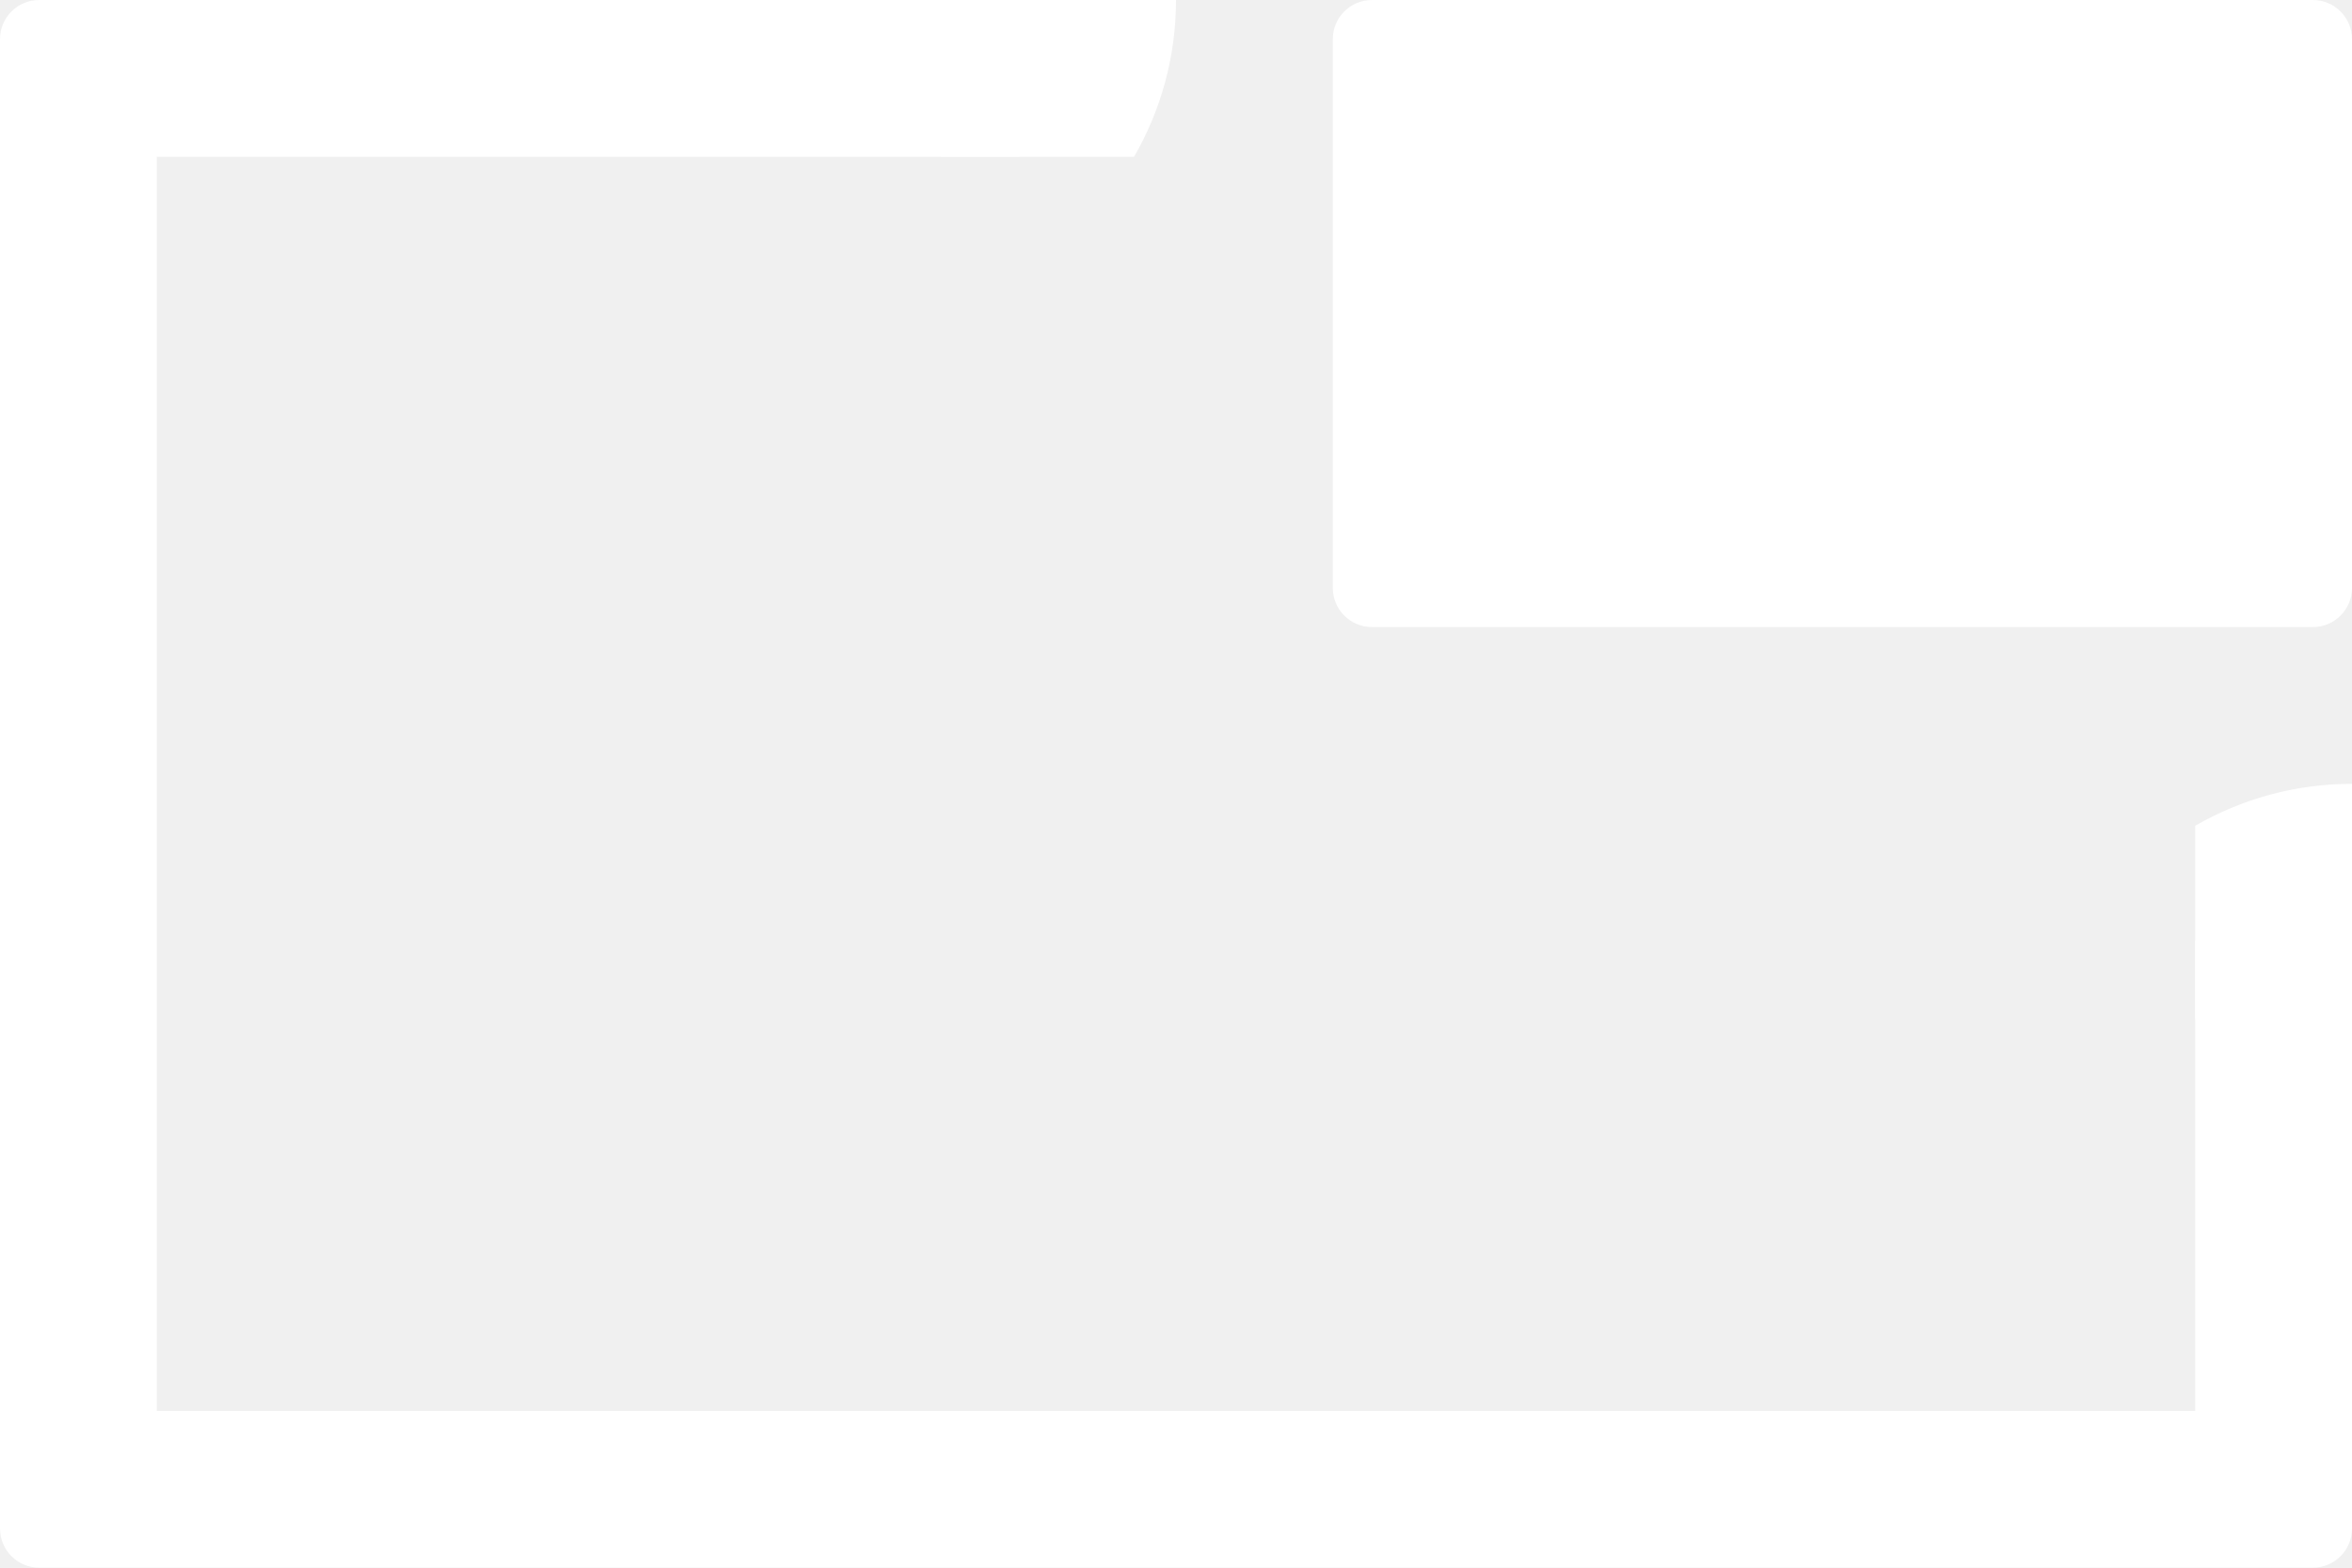
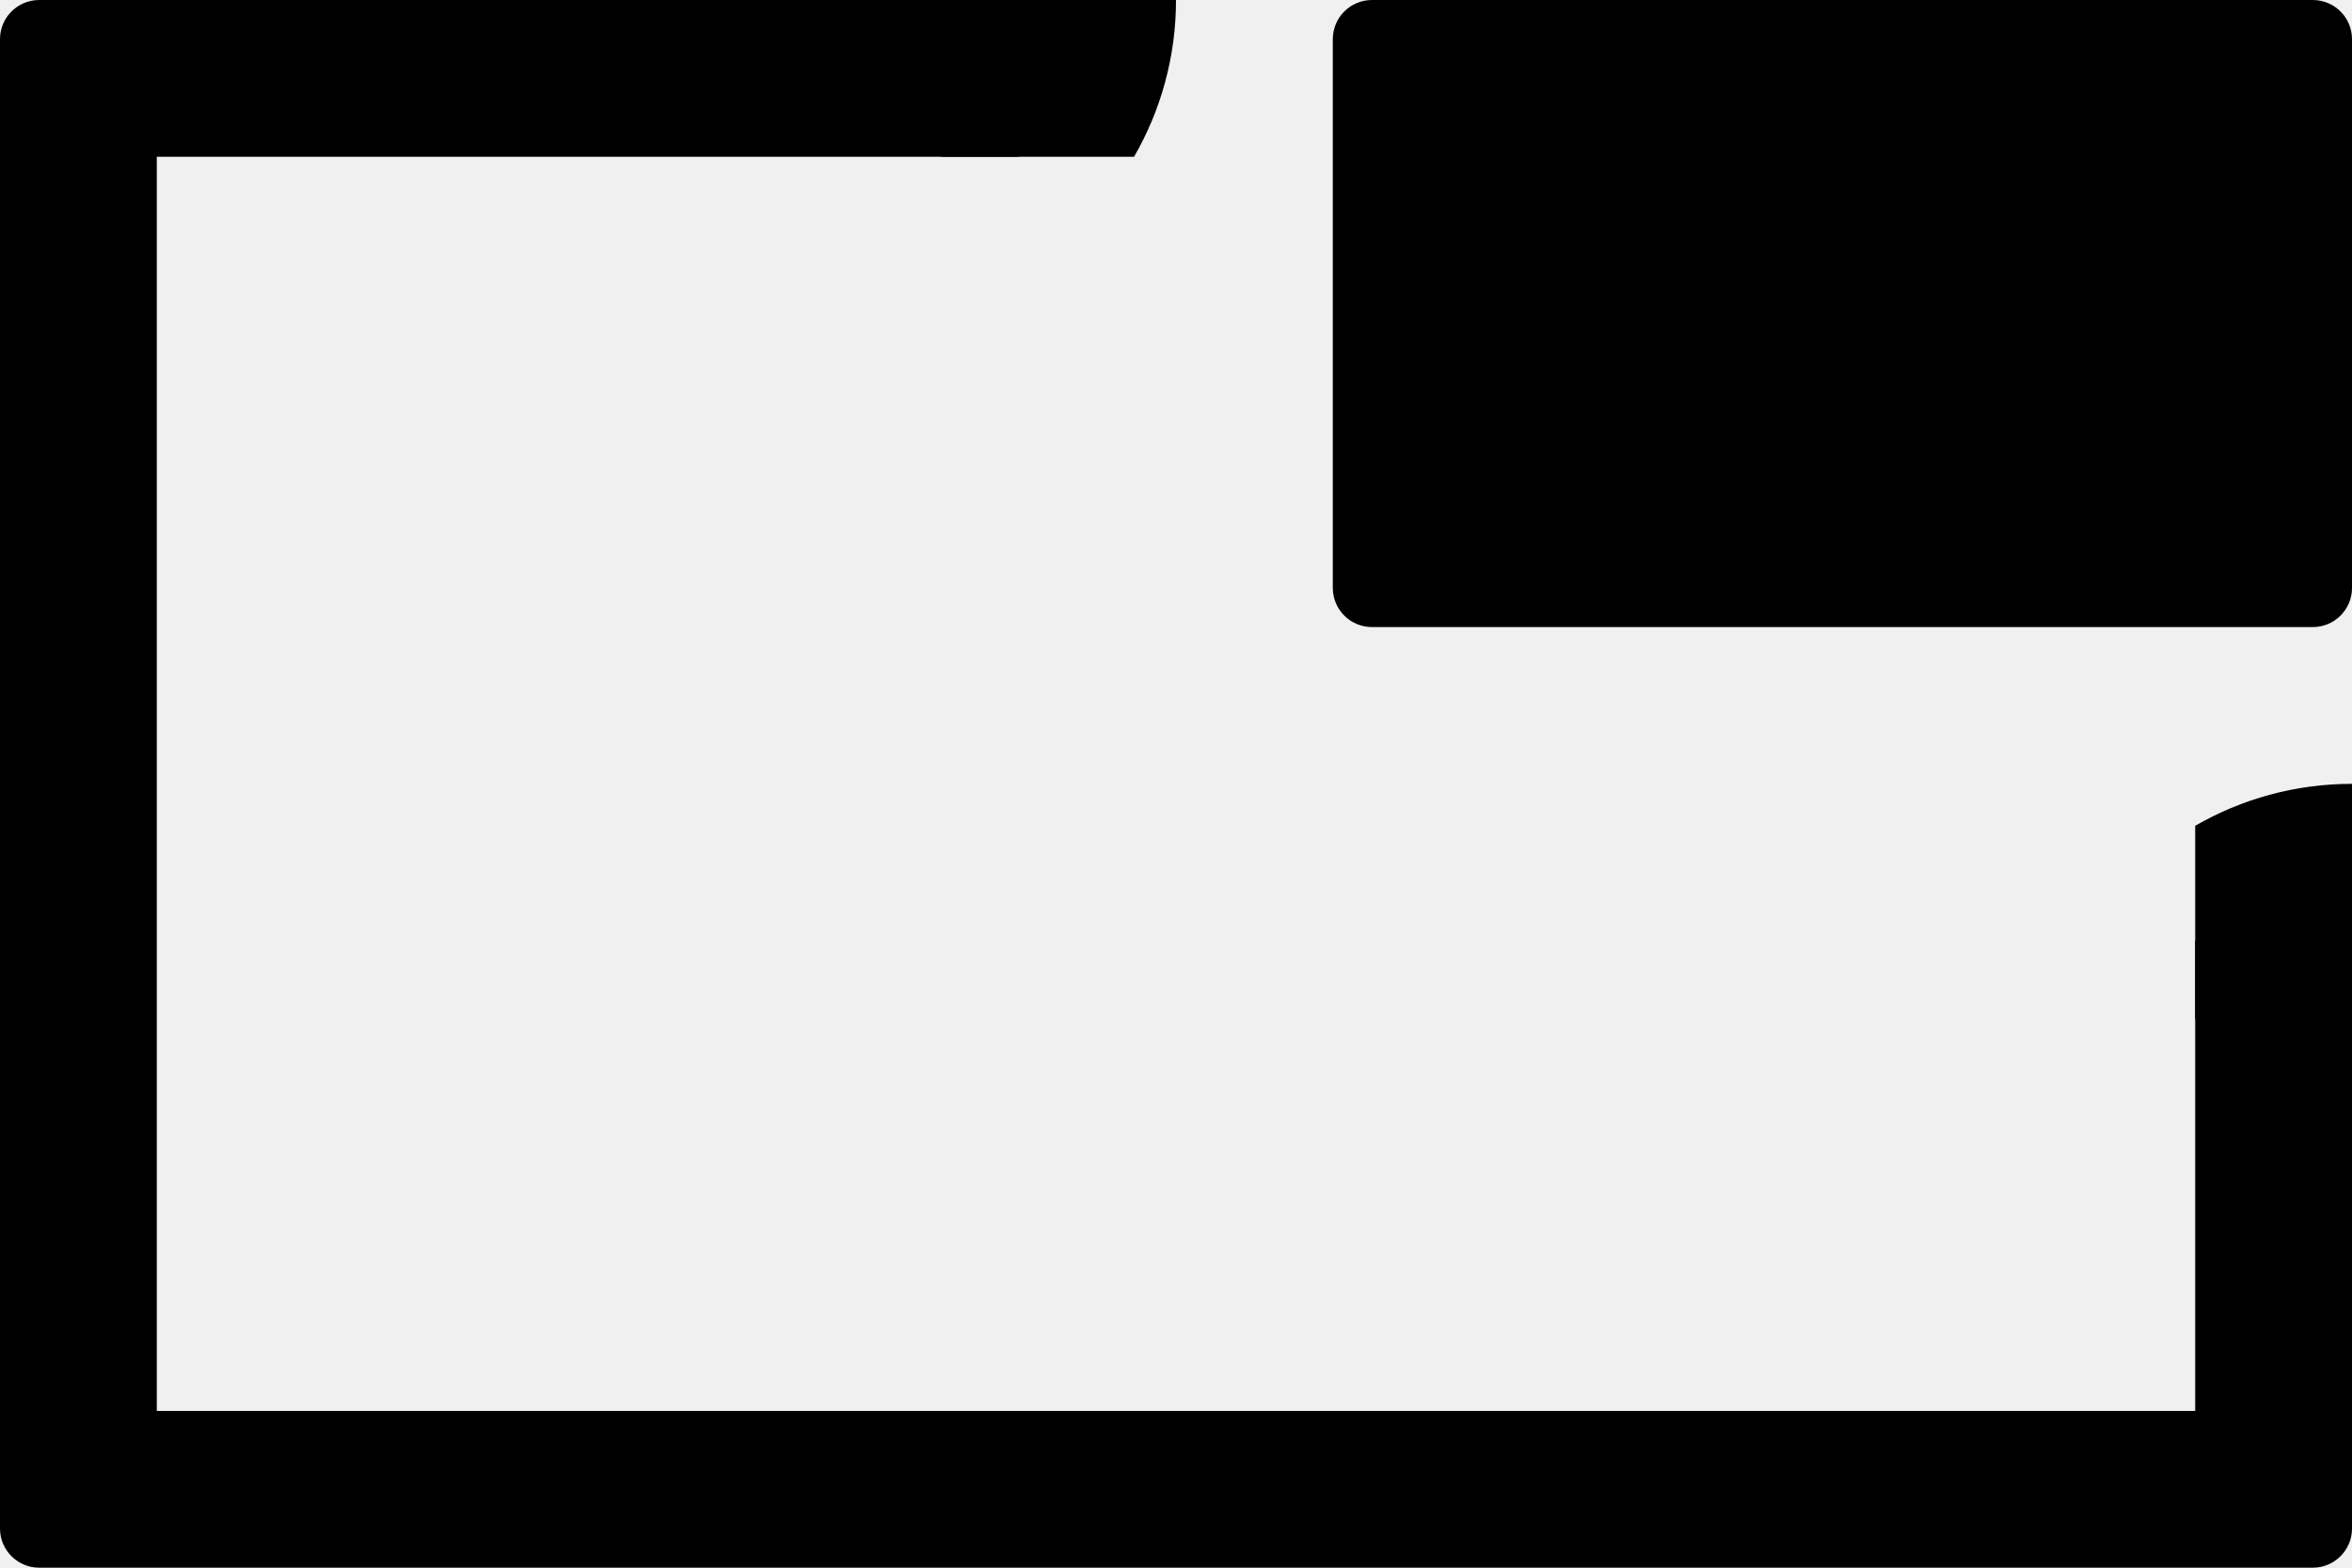
<svg width="24px" height="16px" viewBox="0 0 24 16" version="1.1">
-   <g fill="#FFFFFF">
+   <g fill="currentColor">
    <path d="M22.4,14.4 L22.4,9.6 L24,9.6 L24,15.6 C24,15.821 23.821,16 23.6,16 L0.4,16 C0.179,16 1.34117585e-15,15.821 3.33066907e-16,15.6 L-5.55111512e-17,0.4 C-8.25653013e-17,0.179 0.179,3.18136981e-16 0.4,2.77555756e-16 L10.4,0 L10.4,1.6 L1.6,1.6 L1.6,14.4 L22.4,14.4 Z" />
    <path d="M14,0 L23.6,5.55111512e-17 C23.821,1.49299262e-17 24,0.179 24,0.4 L24,6 C24,6.221 23.821,6.4 23.6,6.4 L14,6.4 C13.779,6.4 13.6,6.221 13.6,6 L13.6,0.4 C13.6,0.179 13.779,-7.04410774e-17 14,-1.11022302e-16 Z M15.2,1.6 L15.2,4.8 L22.4,4.8 L22.4,1.6 L15.2,1.6 Z" />
    <rect x="14.4" y="0.8" width="8.8" height="4.8" />
    <path d="M11.6,1.572 C11.129,1.844 10.583,2 10,2 L10,-0.4 L11.6,-0.4 L11.6,1.572 Z" transform="translate(10.8, 0.8) scale(1, -1) rotate(-90) translate(-10.8, -0.8) " />
    <path d="M24,9.972 C23.529,10.244 22.983,10.4 22.4,10.4 L22.4,8 L24,8 L24,9.972 Z" transform="translate(23.2, 9.2) scale(-1, -1) translate(-23.2, -9.2) " />
  </g>
</svg>
